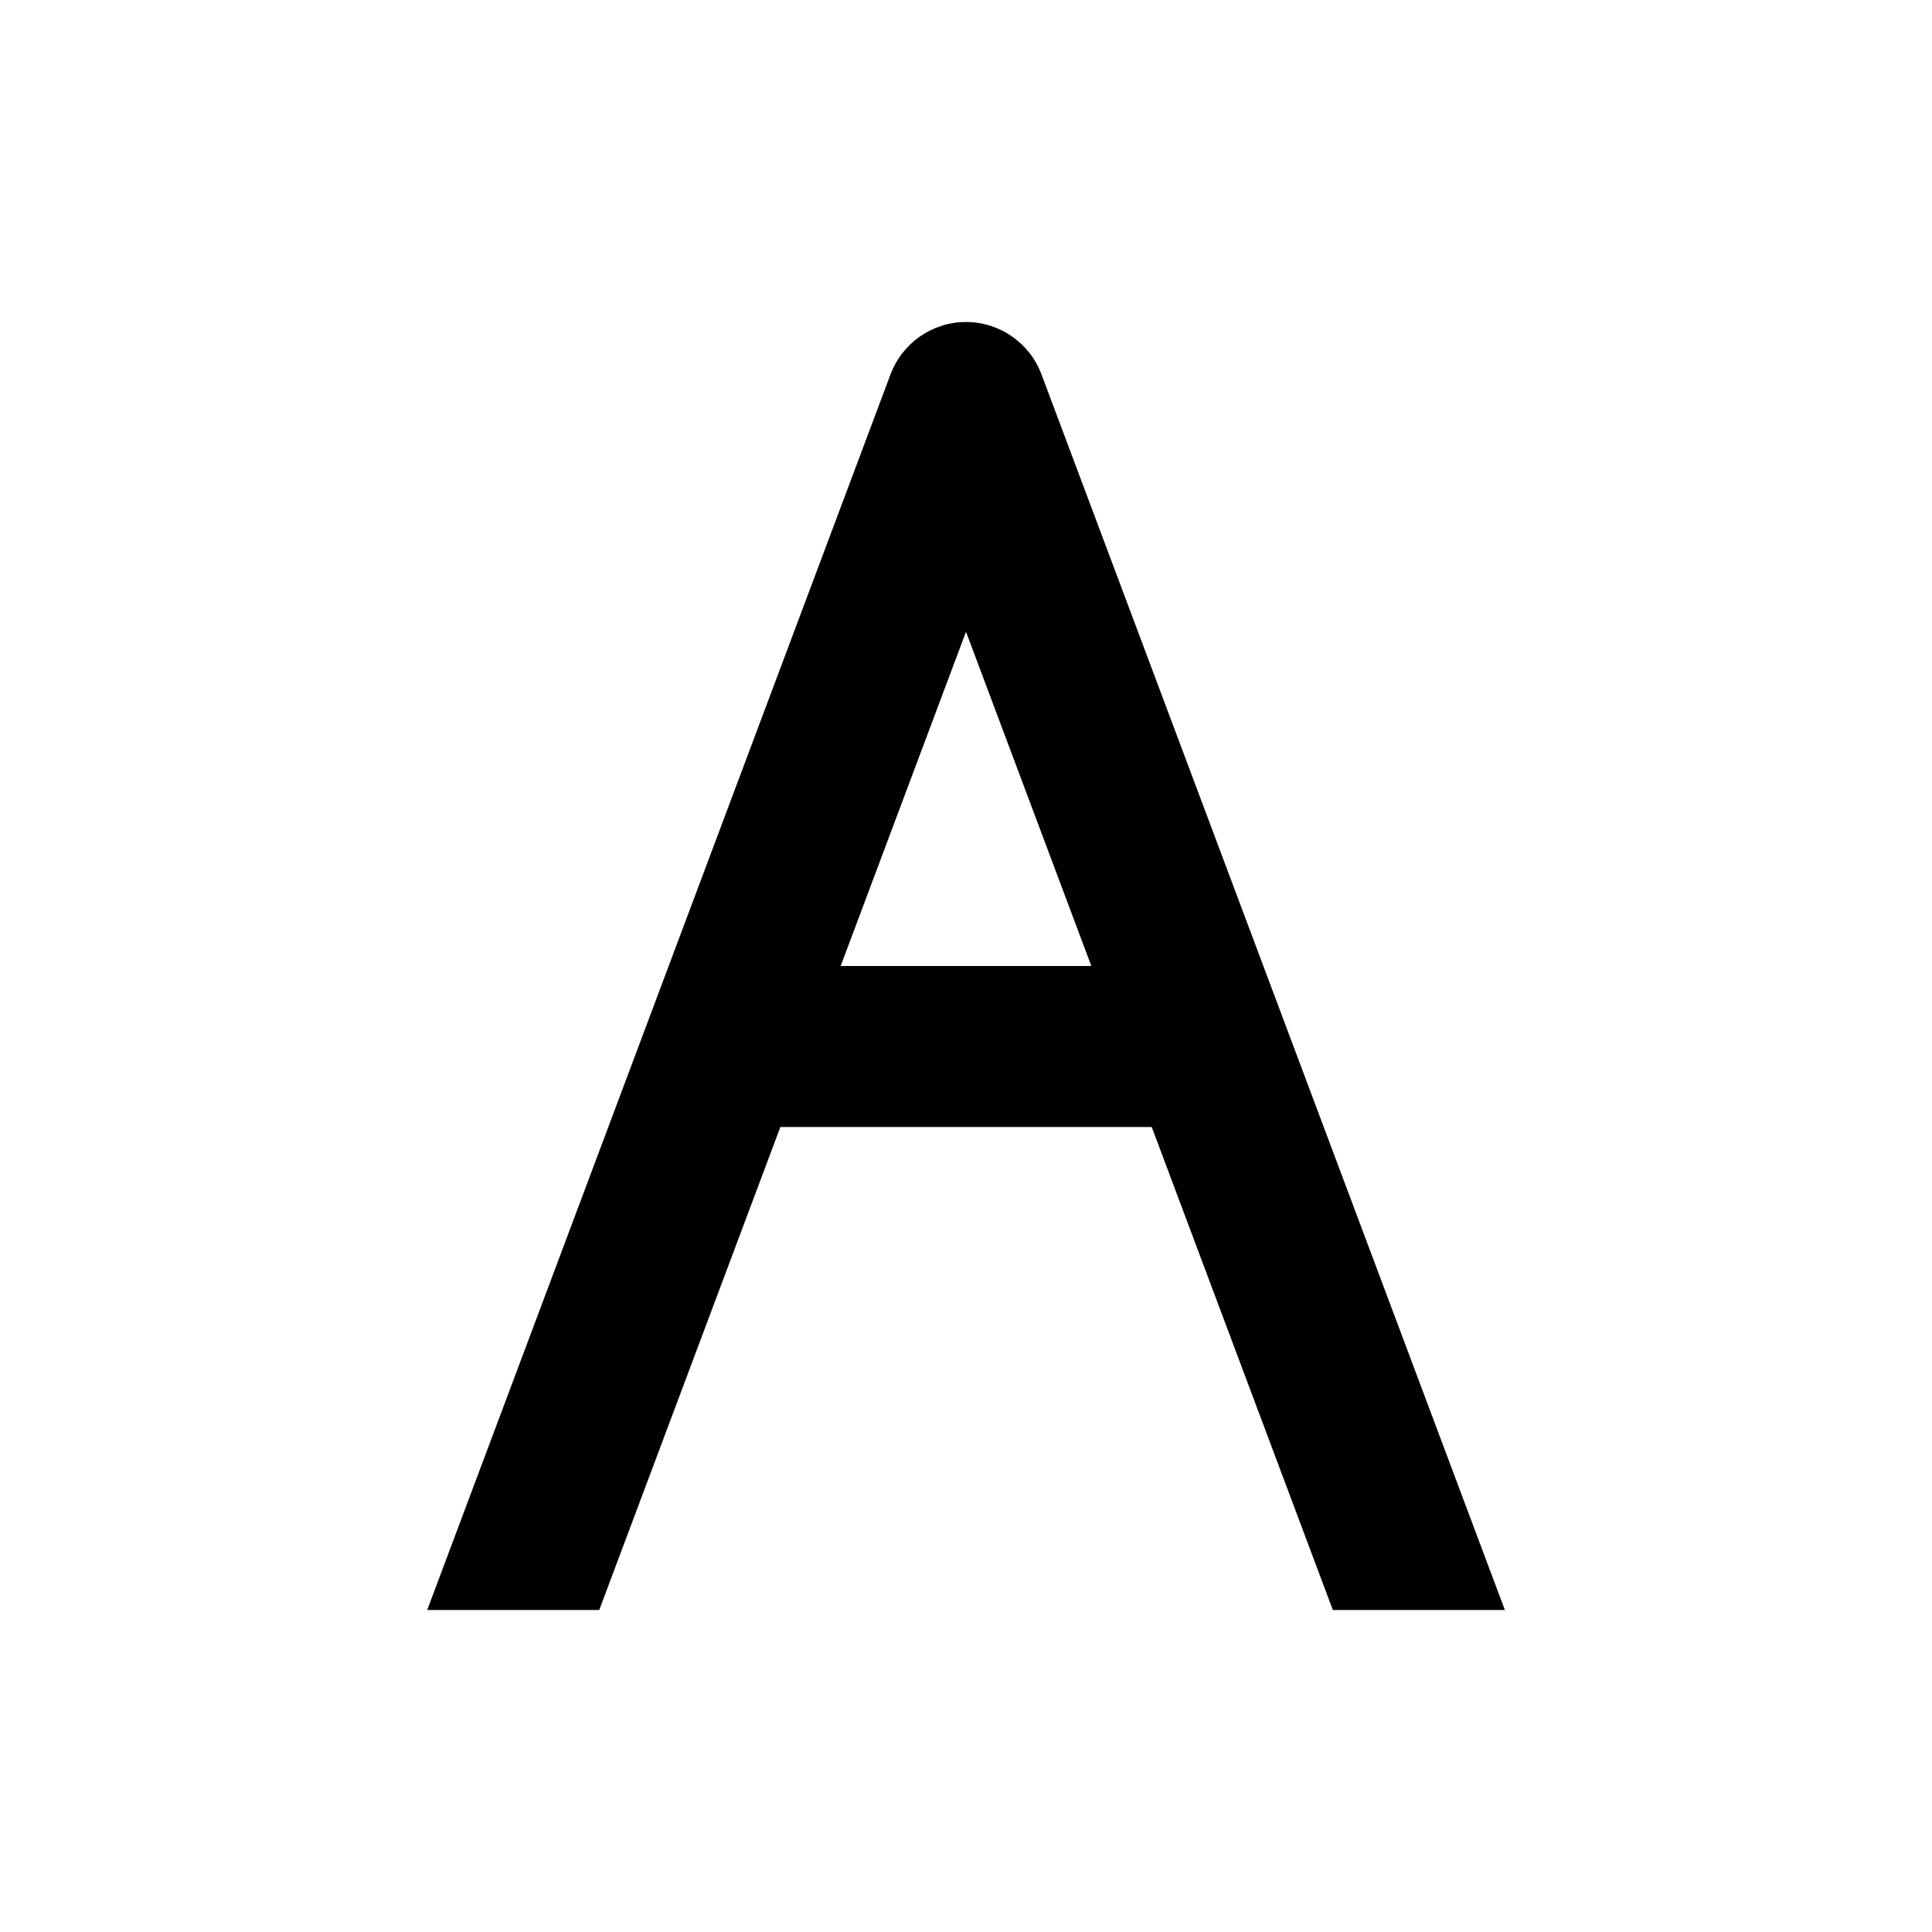
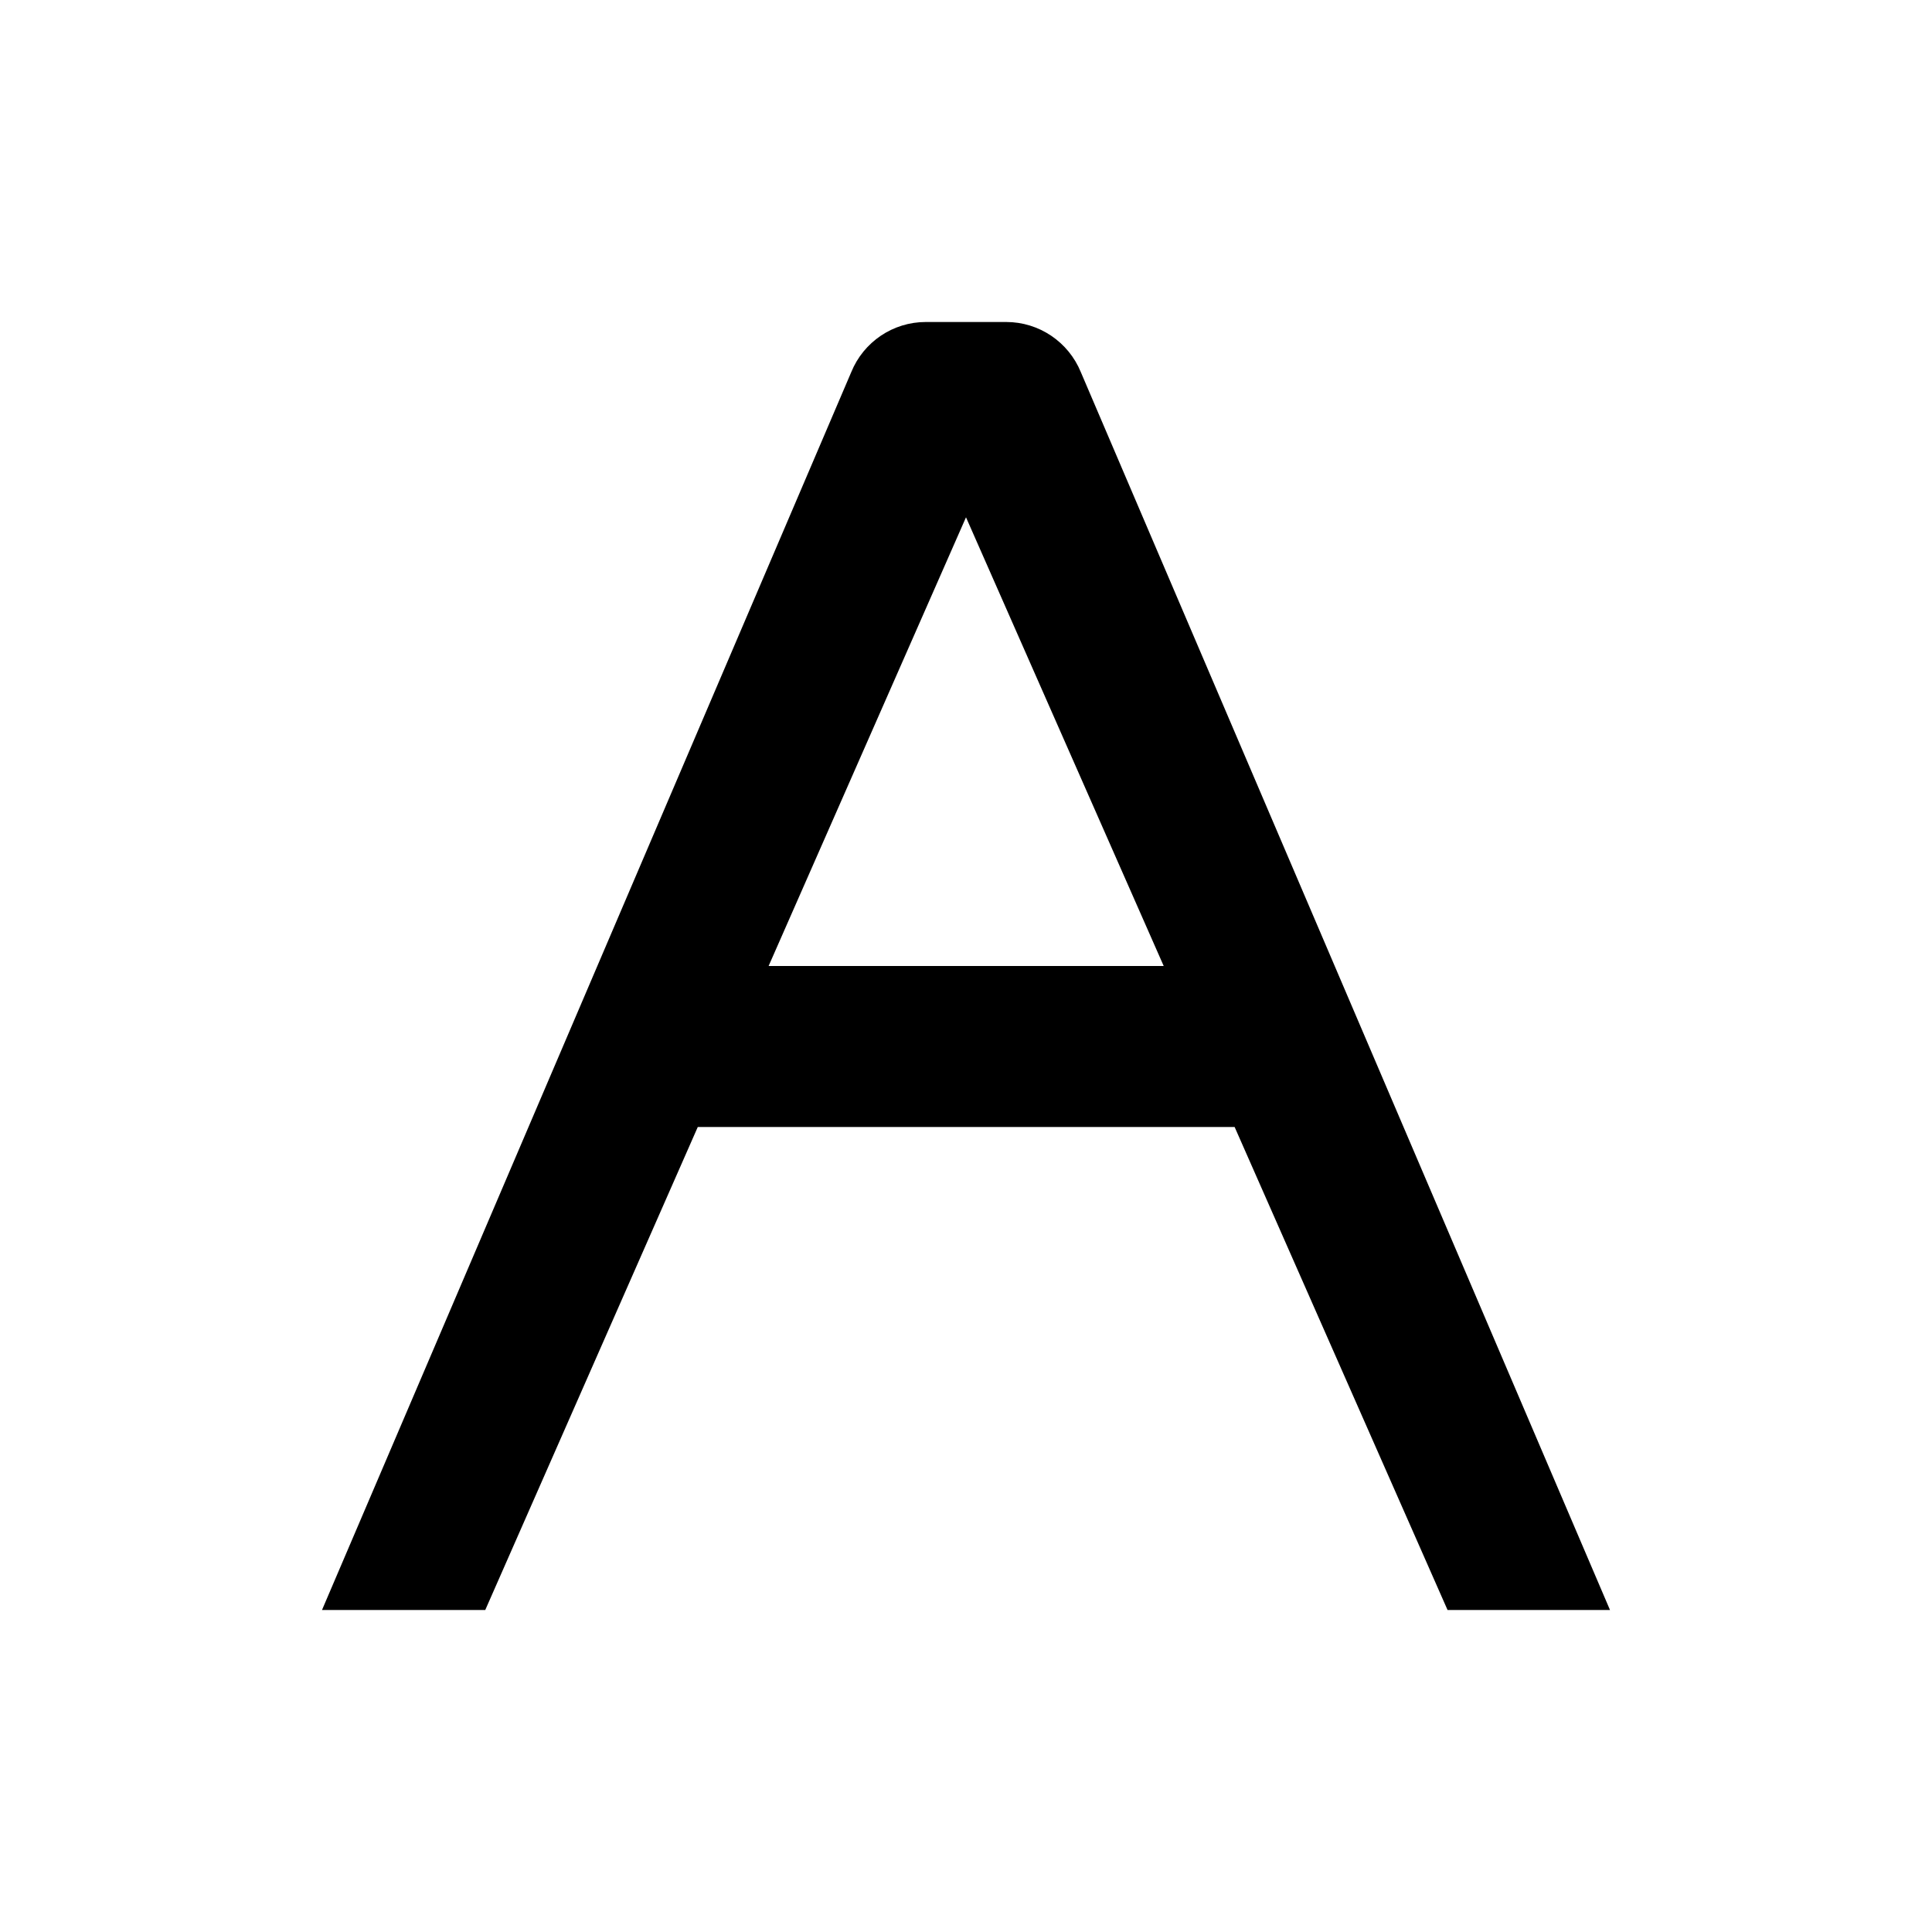
<svg xmlns="http://www.w3.org/2000/svg" version="1.1" id="Layer_1" x="0px" y="0px" width="24px" height="24px" viewBox="0 0 24 24" enable-background="new 0 0 24 24" xml:space="preserve">
  <g>
-     <path d="M12.937,4.649C12.79,4.259,12.417,4,12,4s-0.79,0.259-0.937,0.649L5.307,20h2.137l2.25-6h4.613l2.25,6h2.137L12.937,4.649z    M10.443,12L12,7.848L13.557,12H10.443z" />
+     <path d="M13.427,4.624C13.273,4.247,12.907,4,12.5,4h-1c-0.407,0-0.773,0.247-0.926,0.624L4,20h2.028l2.64-6l6.669,0l2.645,6H20   L13.427,4.624z M9.548,12L12,6.426L14.456,12L9.548,12z" />
  </g>
</svg>
